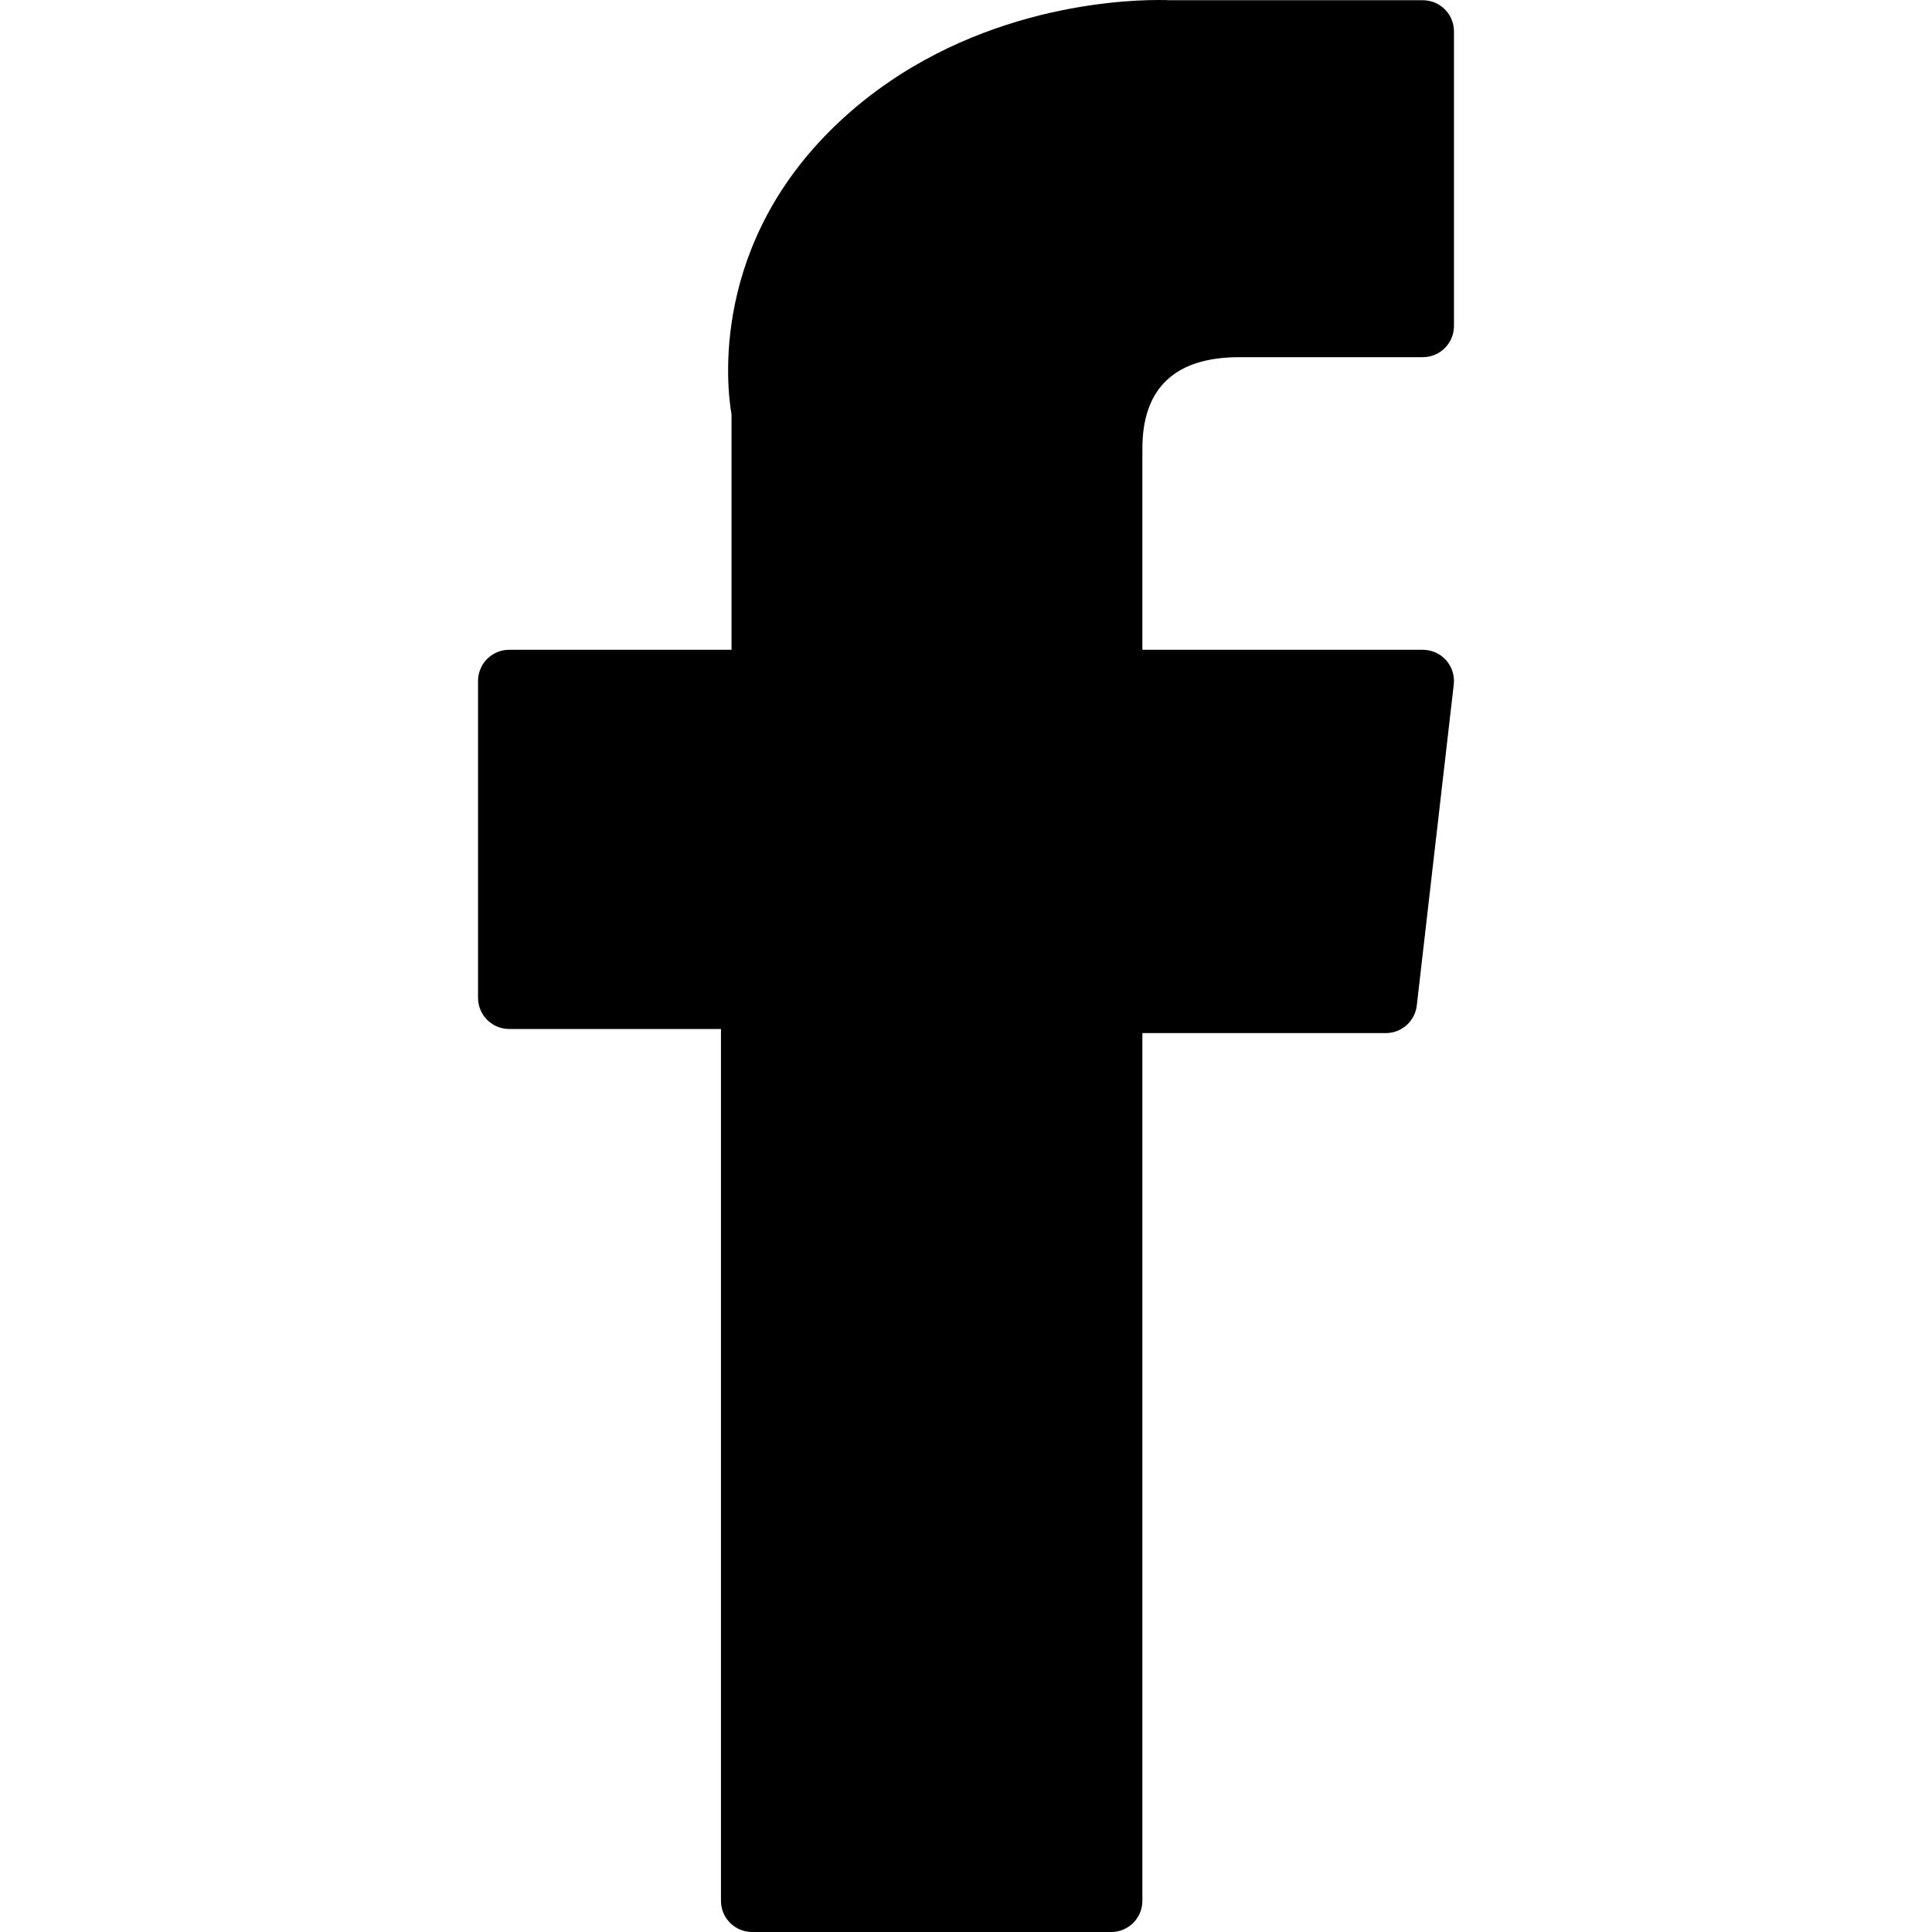
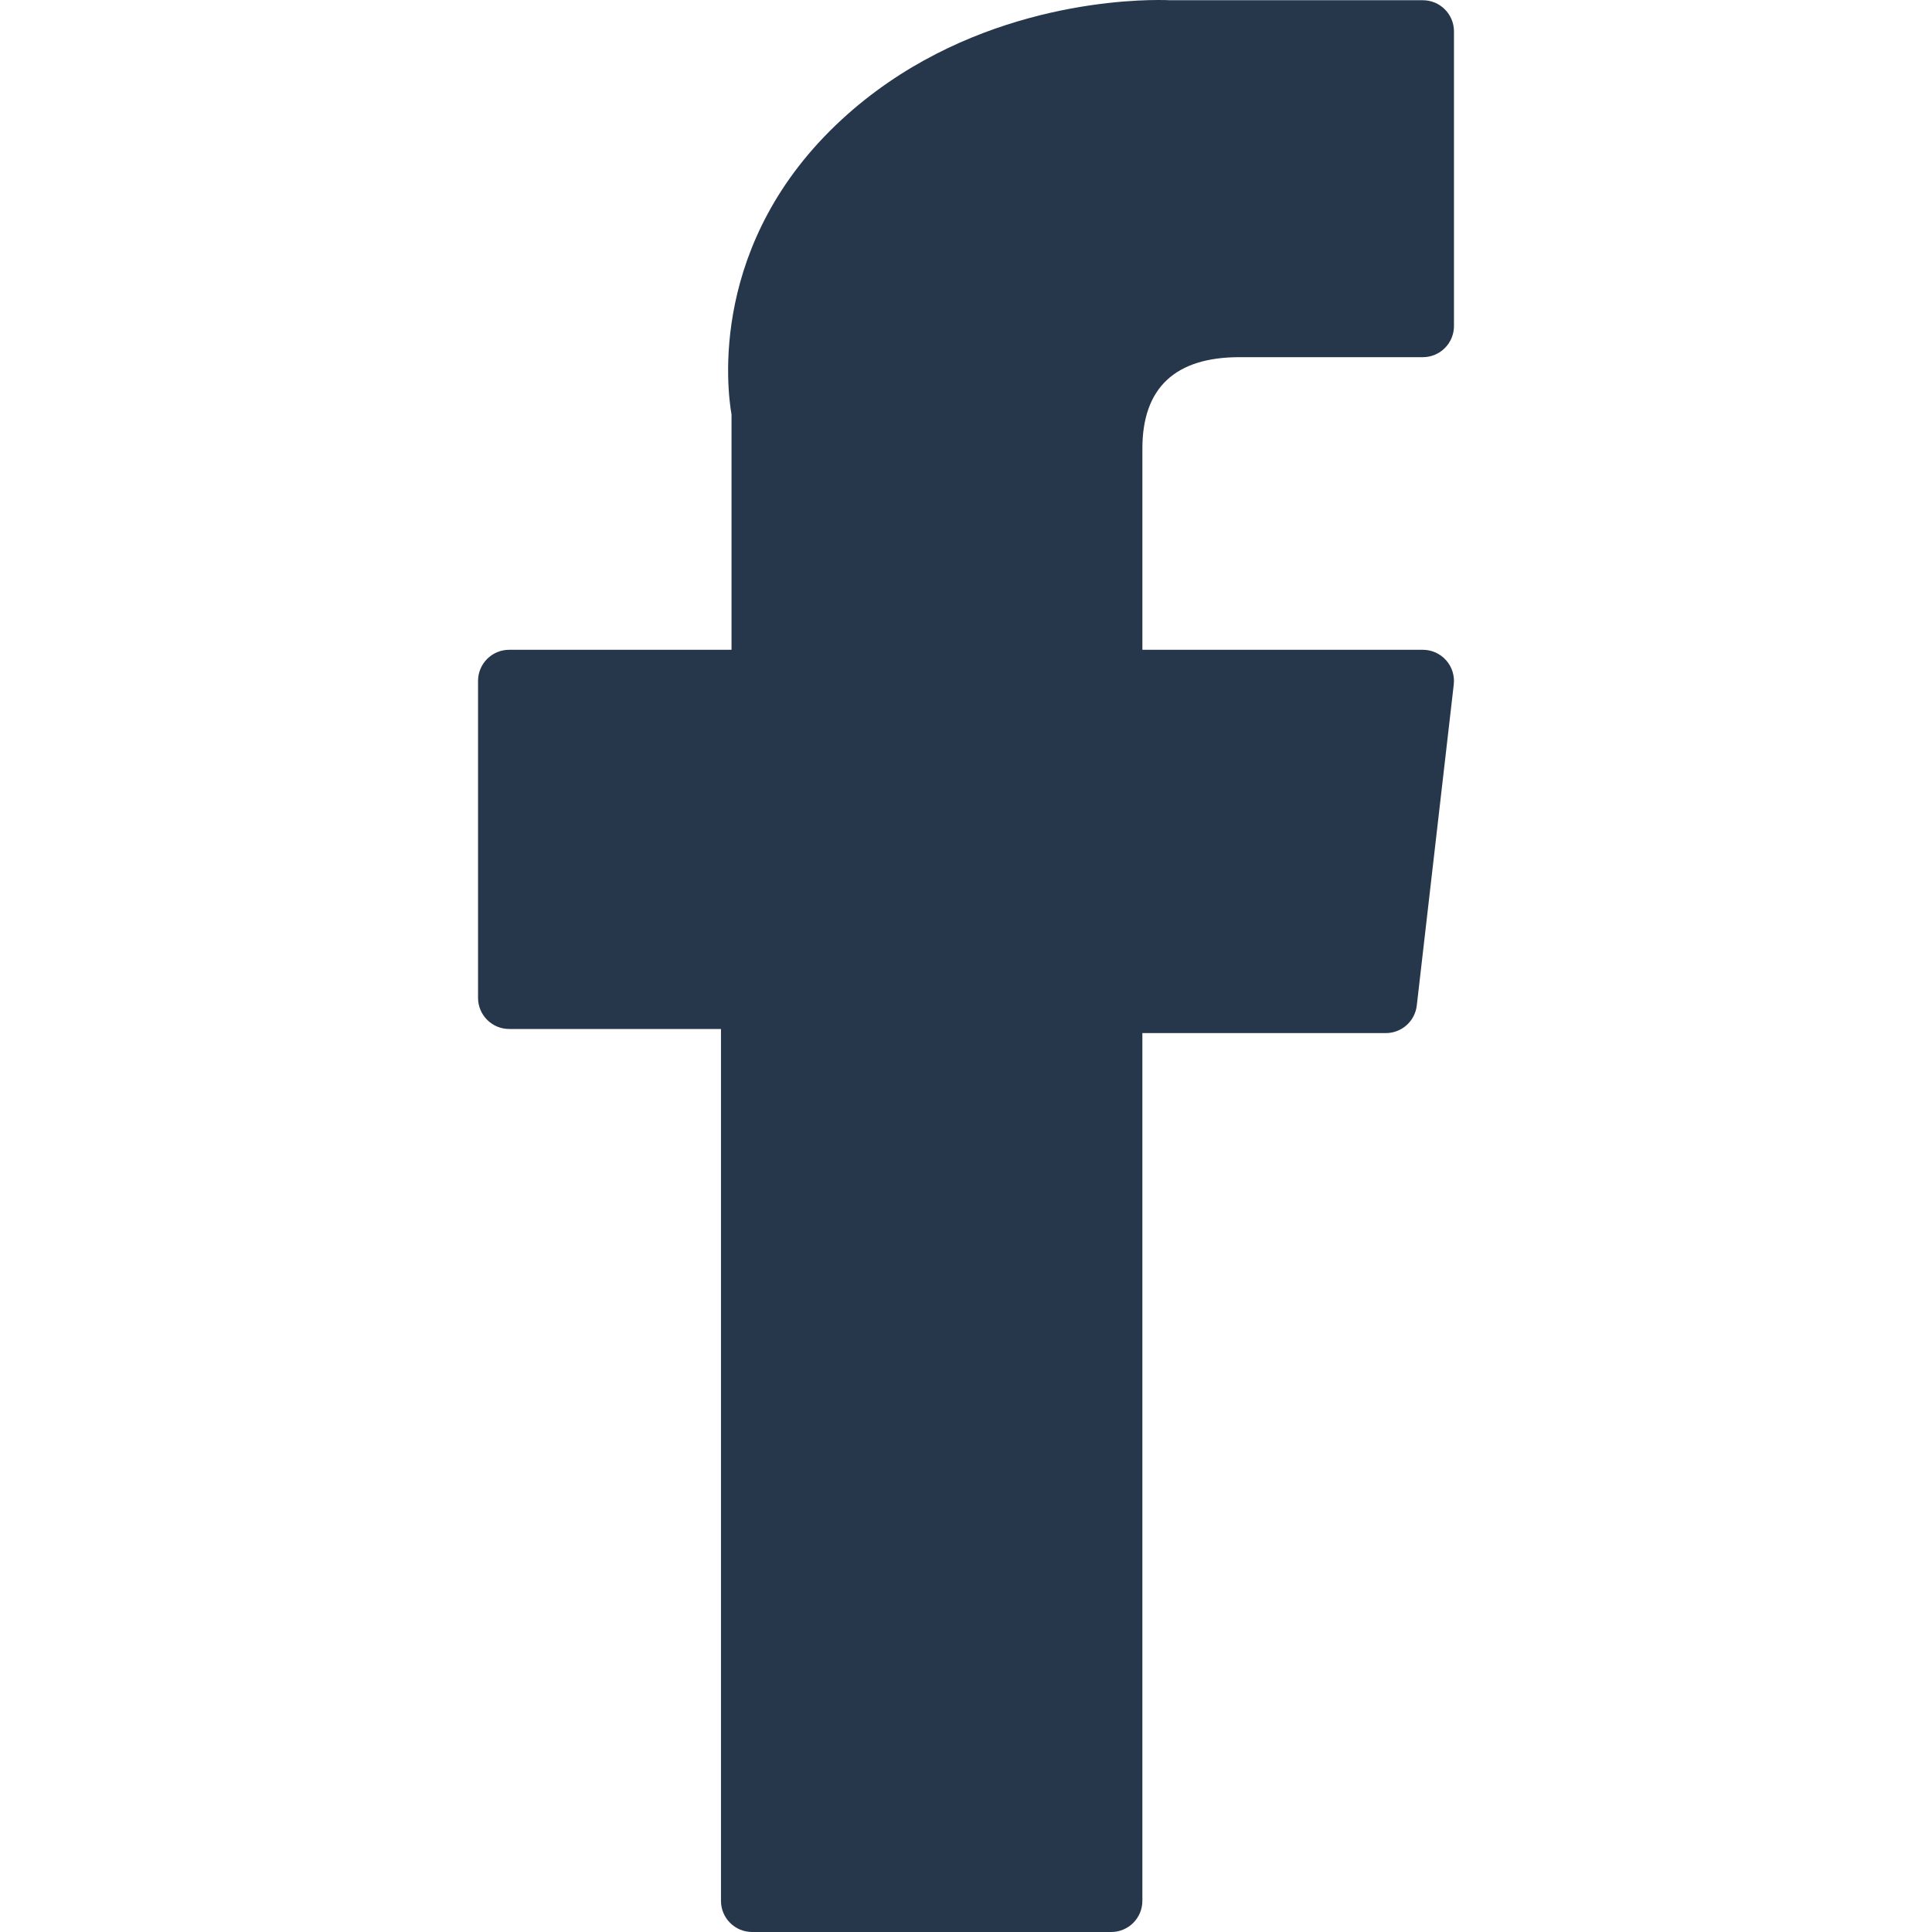
<svg xmlns="http://www.w3.org/2000/svg" version="1.1" id="Layer_1" x="0px" y="0px" viewBox="0 0 310 310" style="enable-background:new 0 0 310 310;" xml:space="preserve">
  <g id="XMLID_834_">
-     <path id="XMLID_835_" d="M81.703,165.106h33.981V305c0,2.762,2.238,5,5,5h57.616c2.762,0,5-2.238,5-5V165.765h39.064   c2.54,0,4.677-1.906,4.967-4.429l5.933-51.502c0.163-1.417-0.286-2.836-1.234-3.899c-0.949-1.064-2.307-1.673-3.732-1.673h-44.996   V71.978c0-9.732,5.24-14.667,15.576-14.667c1.473,0,29.42,0,29.42,0c2.762,0,5-2.239,5-5V5.037c0-2.762-2.238-5-5-5h-40.545   C187.467,0.023,186.832,0,185.896,0c-7.035,0-31.488,1.381-50.804,19.151c-21.402,19.692-18.427,43.27-17.716,47.358v37.752H81.703   c-2.762,0-5,2.238-5,5v50.844C76.703,162.867,78.941,165.106,81.703,165.106z" />
+     <path id="XMLID_835_" fill="#26374c" d="M81.703,165.106h33.981V305c0,2.762,2.238,5,5,5h57.616c2.762,0,5-2.238,5-5V165.765h39.064   c2.54,0,4.677-1.906,4.967-4.429l5.933-51.502c0.163-1.417-0.286-2.836-1.234-3.899c-0.949-1.064-2.307-1.673-3.732-1.673h-44.996   V71.978c0-9.732,5.24-14.667,15.576-14.667c1.473,0,29.42,0,29.42,0c2.762,0,5-2.239,5-5V5.037c0-2.762-2.238-5-5-5h-40.545   C187.467,0.023,186.832,0,185.896,0c-7.035,0-31.488,1.381-50.804,19.151c-21.402,19.692-18.427,43.27-17.716,47.358v37.752H81.703   c-2.762,0-5,2.238-5,5v50.844C76.703,162.867,78.941,165.106,81.703,165.106z" />
  </g>
  <g>
</g>
  <g>
</g>
  <g>
</g>
  <g>
</g>
  <g>
</g>
  <g>
</g>
  <g>
</g>
  <g>
</g>
  <g>
</g>
  <g>
</g>
  <g>
</g>
  <g>
</g>
  <g>
</g>
  <g>
</g>
  <g>
</g>
</svg>
